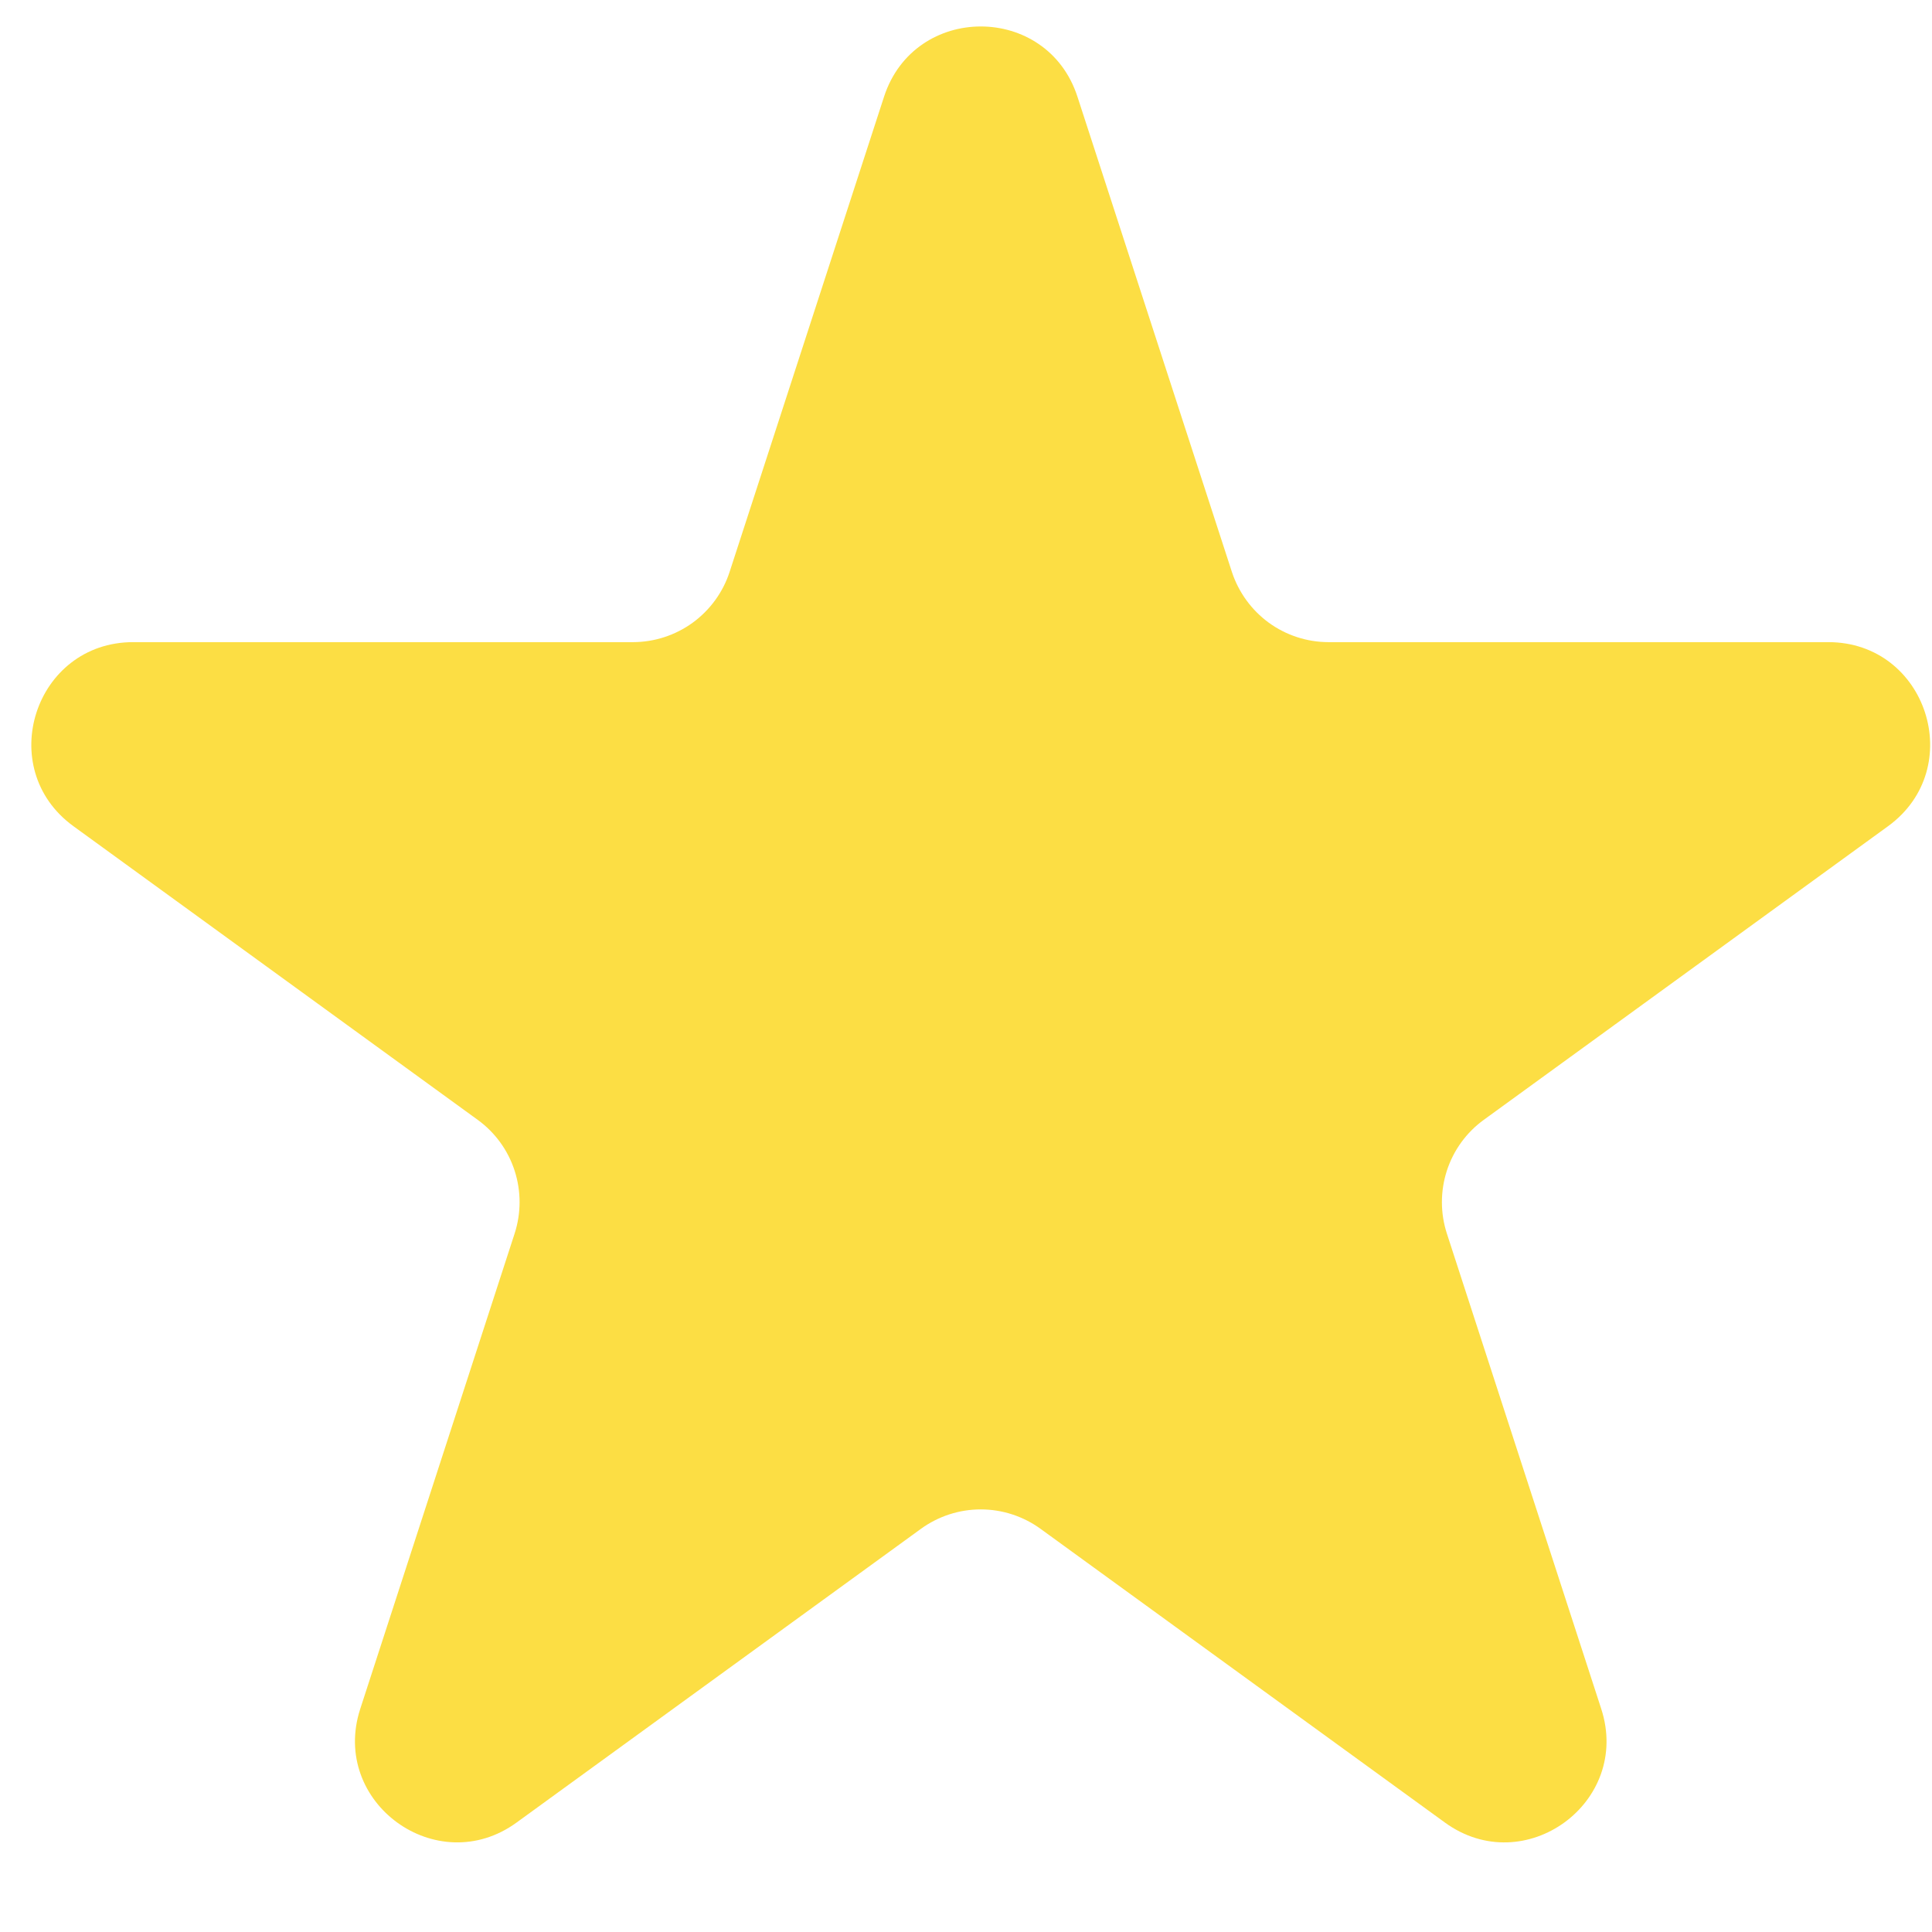
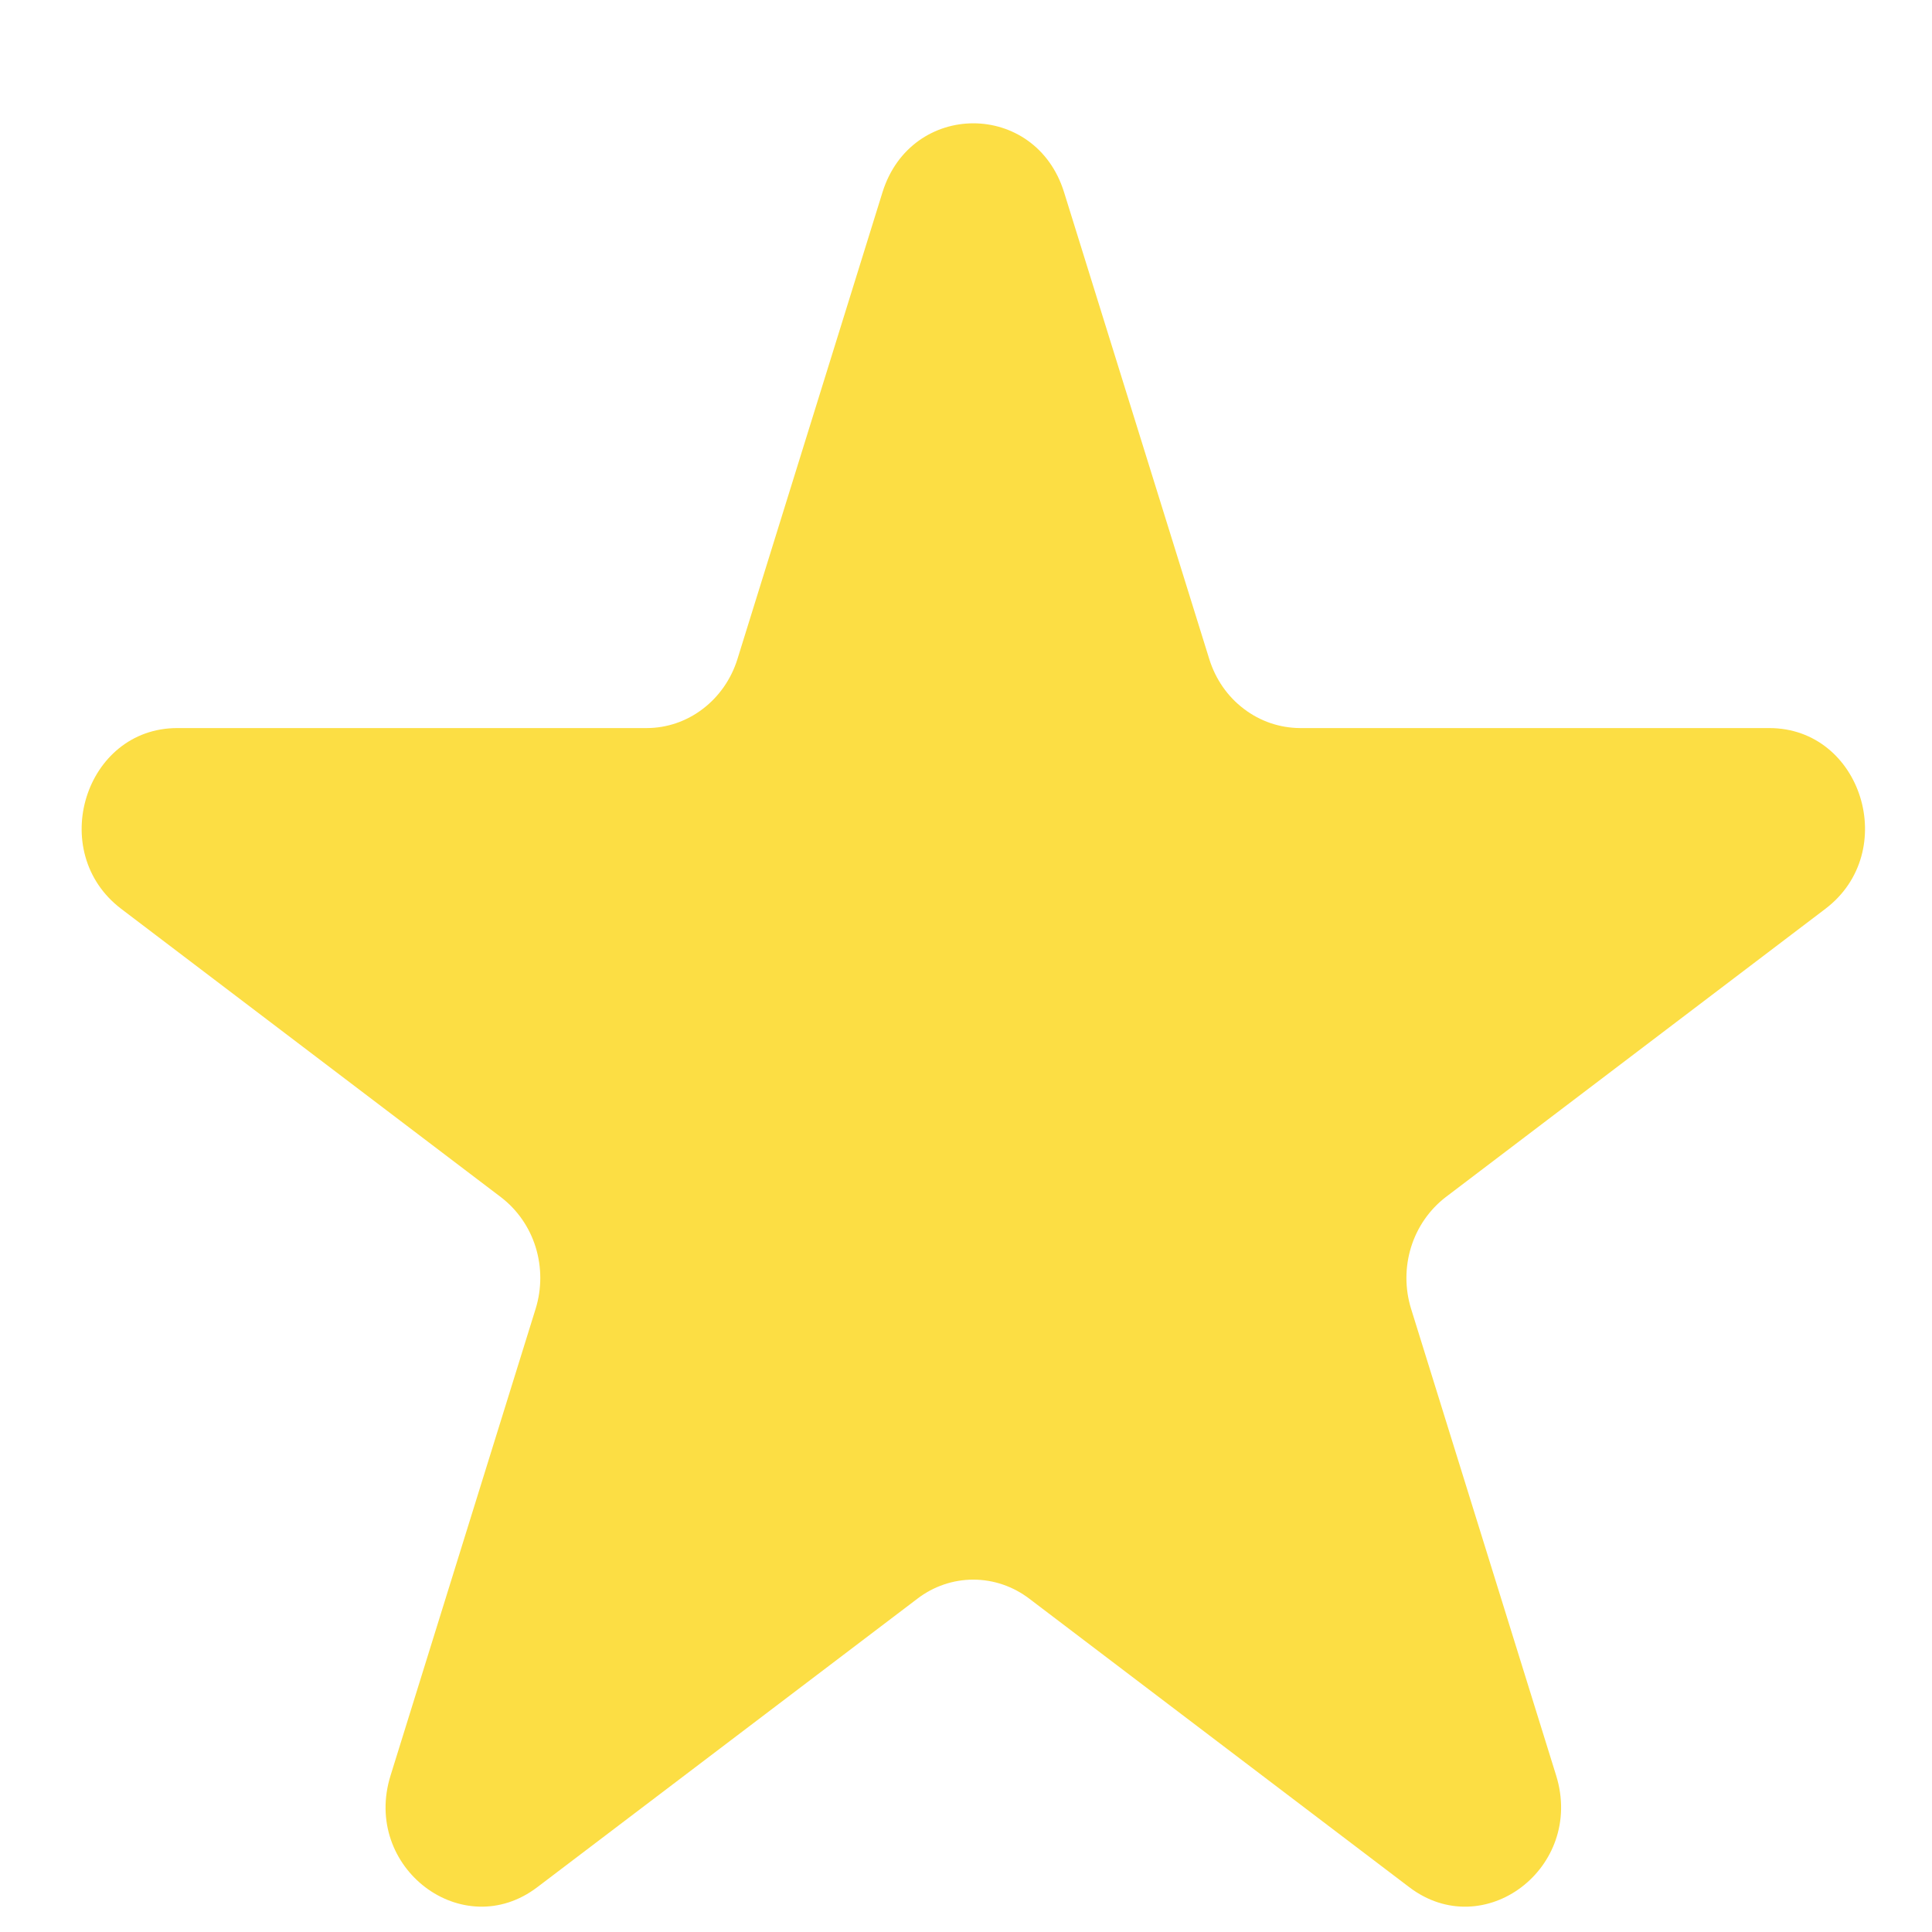
- <svg xmlns="http://www.w3.org/2000/svg" width="19" height="19" viewBox="0 0 19 19" fill="none">
-   <path d="M8.694 0.951C8.994 0.03 10.297 0.03 10.596 0.951L12.115 5.625C12.181 5.825 12.308 6 12.478 6.124C12.649 6.248 12.854 6.315 13.065 6.315H17.98C18.949 6.315 19.351 7.555 18.568 8.125L14.592 11.013C14.421 11.137 14.294 11.312 14.229 11.513C14.164 11.714 14.164 11.93 14.229 12.131L15.747 16.805C16.047 17.727 14.992 18.493 14.209 17.923L10.233 15.035C10.062 14.911 9.856 14.844 9.645 14.844C9.434 14.844 9.228 14.911 9.057 15.035L5.081 17.923C4.298 18.493 3.243 17.726 3.543 16.805L5.061 12.131C5.126 11.93 5.126 11.714 5.061 11.513C4.996 11.312 4.869 11.137 4.698 11.013L0.722 8.125C-0.062 7.555 0.342 6.315 1.31 6.315H6.224C6.435 6.315 6.641 6.248 6.812 6.124C6.982 6 7.11 5.825 7.175 5.625L8.694 0.951Z" fill="#FCDE44" />
+ <svg xmlns="http://www.w3.org/2000/svg" width="13" height="13" viewBox="0 0 13 13" fill="none">
+   <path d="M5.938 1.294C6.131 0.675 6.968 0.675 7.16 1.294L8.137 4.435C8.179 4.57 8.26 4.687 8.37 4.77C8.48 4.854 8.612 4.898 8.747 4.899H11.905C12.528 4.899 12.787 5.732 12.283 6.115L9.728 8.055C9.619 8.139 9.537 8.256 9.495 8.391C9.453 8.526 9.453 8.672 9.495 8.807L10.471 11.947C10.663 12.567 9.985 13.081 9.482 12.698L6.927 10.758C6.817 10.674 6.685 10.629 6.549 10.629C6.414 10.629 6.281 10.674 6.172 10.758L3.616 12.698C3.113 13.081 2.435 12.566 2.628 11.947L3.604 8.807C3.646 8.672 3.646 8.526 3.604 8.391C3.562 8.256 3.48 8.139 3.37 8.055L0.815 6.115C0.312 5.732 0.571 4.899 1.193 4.899H4.351C4.487 4.899 4.619 4.854 4.729 4.77C4.838 4.687 4.92 4.57 4.962 4.435L5.938 1.294Z" fill="#FCDE44" />
</svg>
